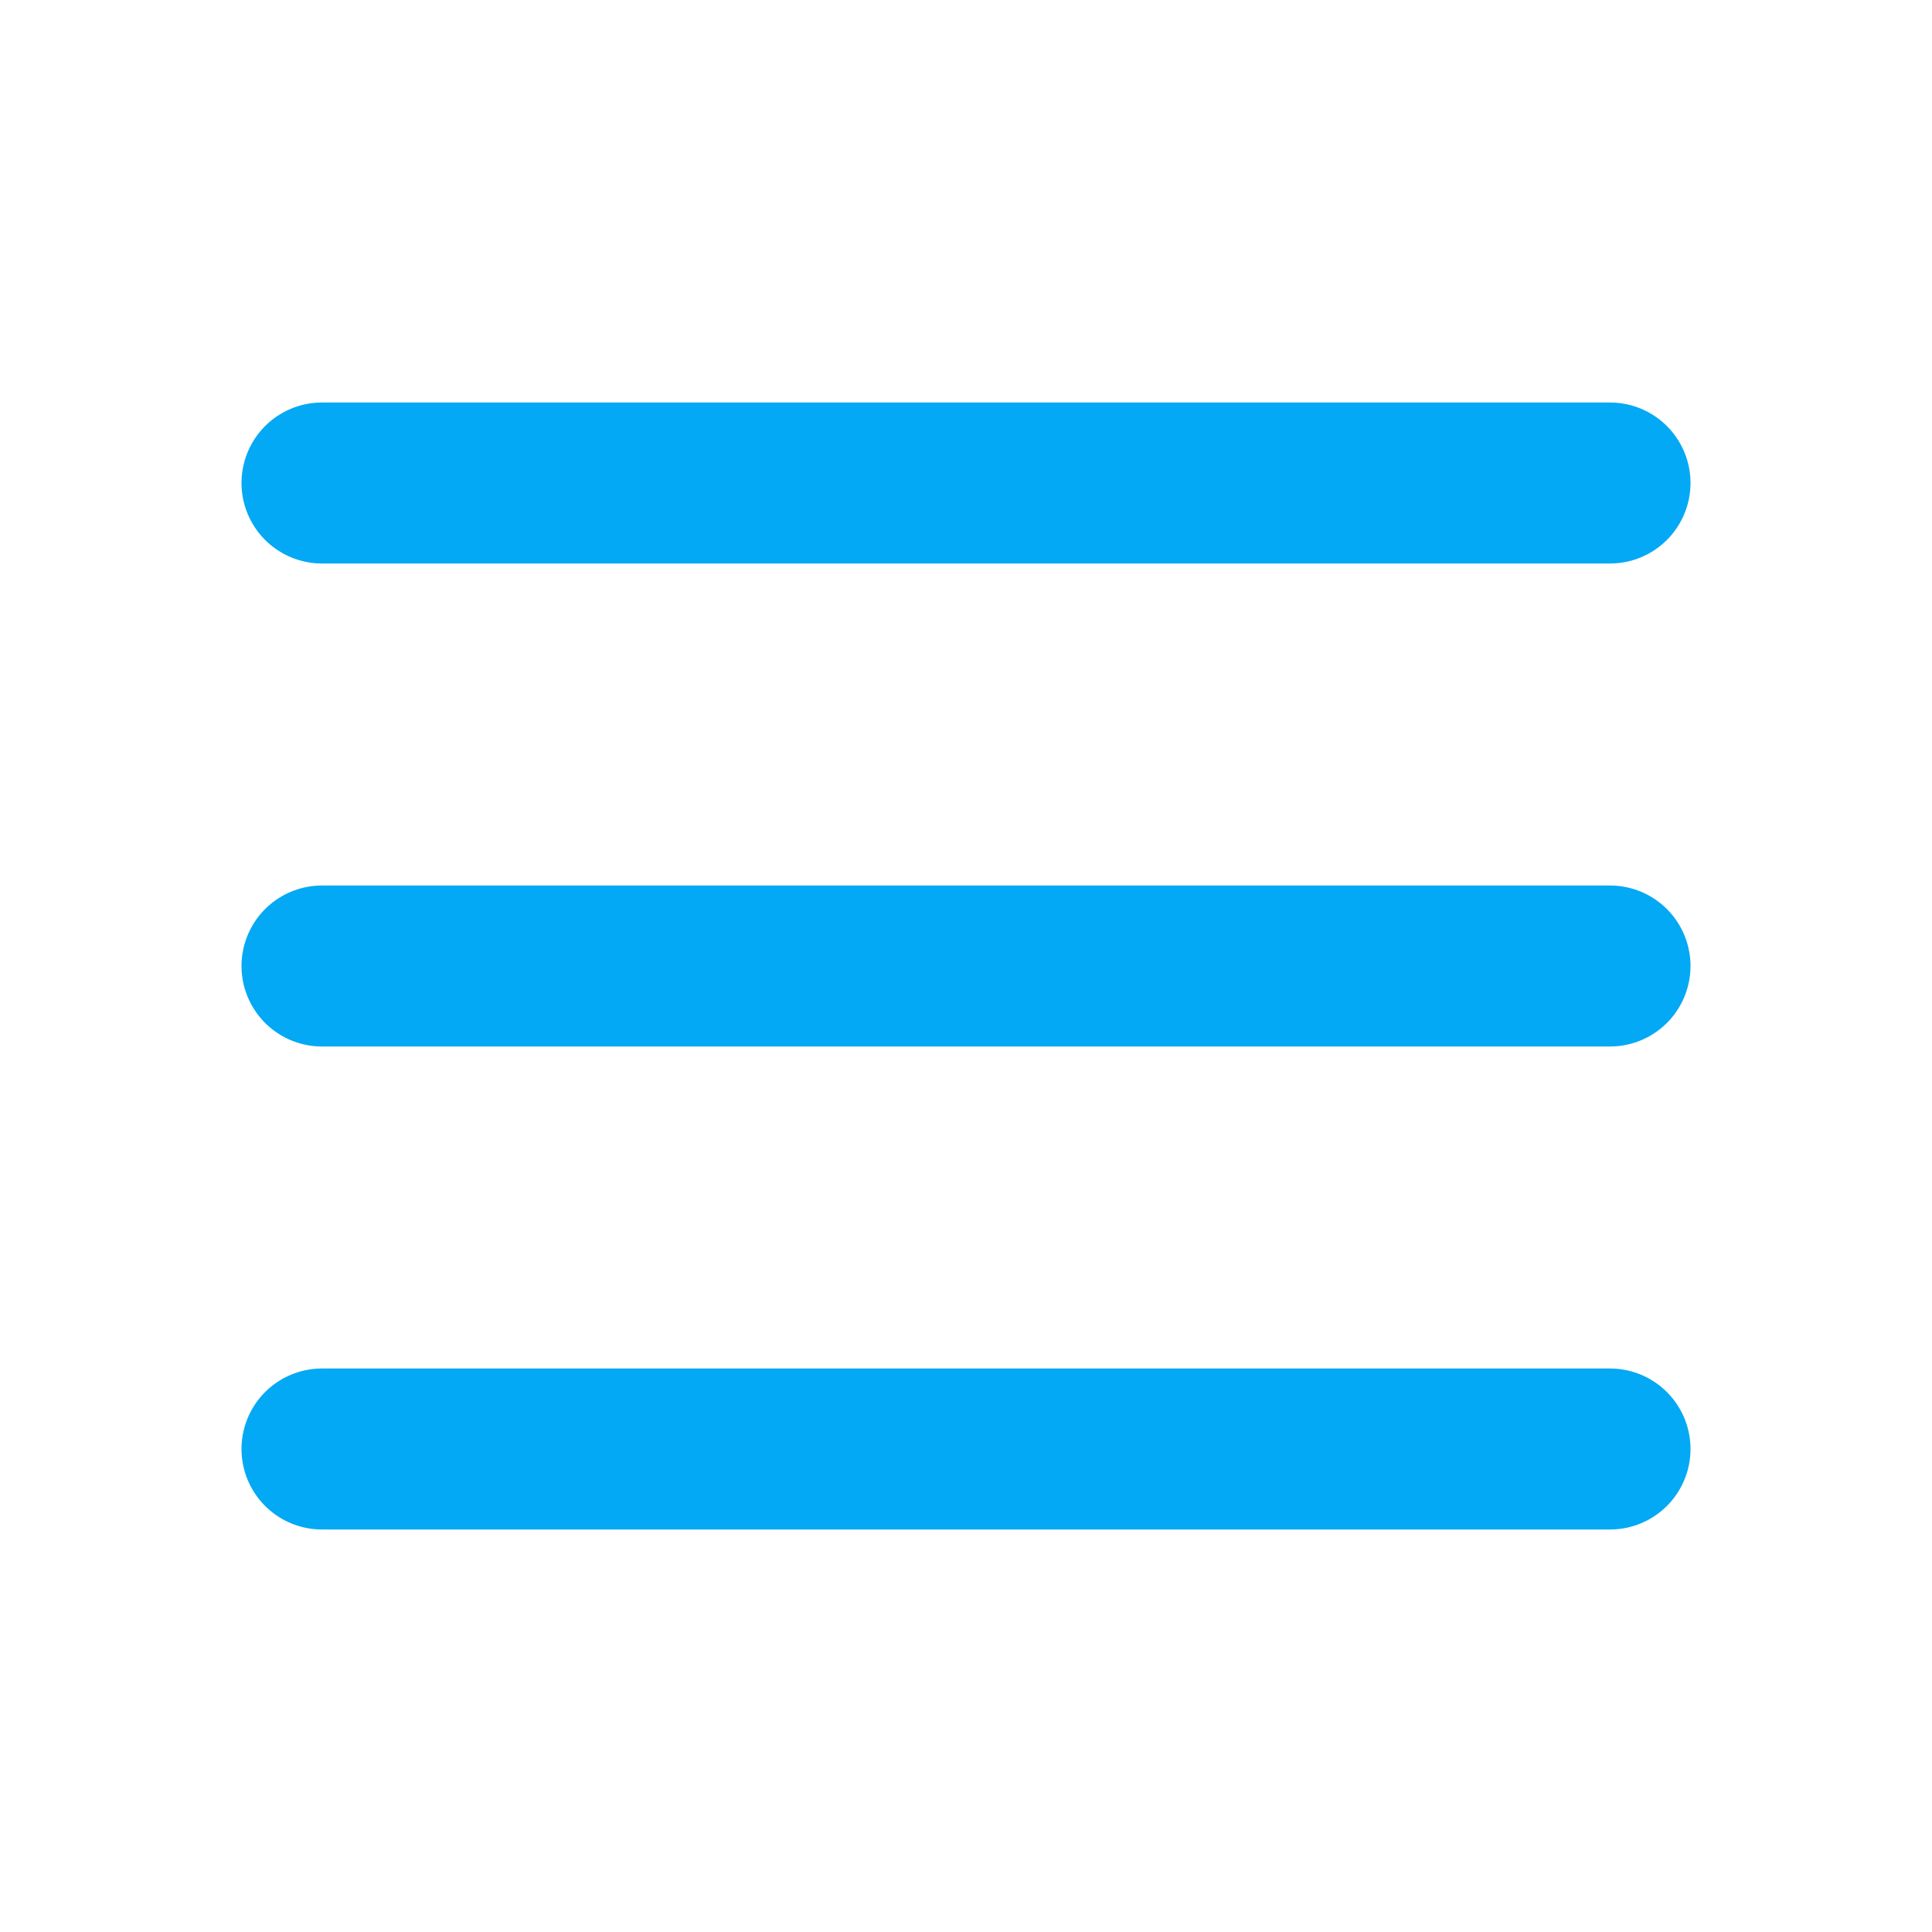
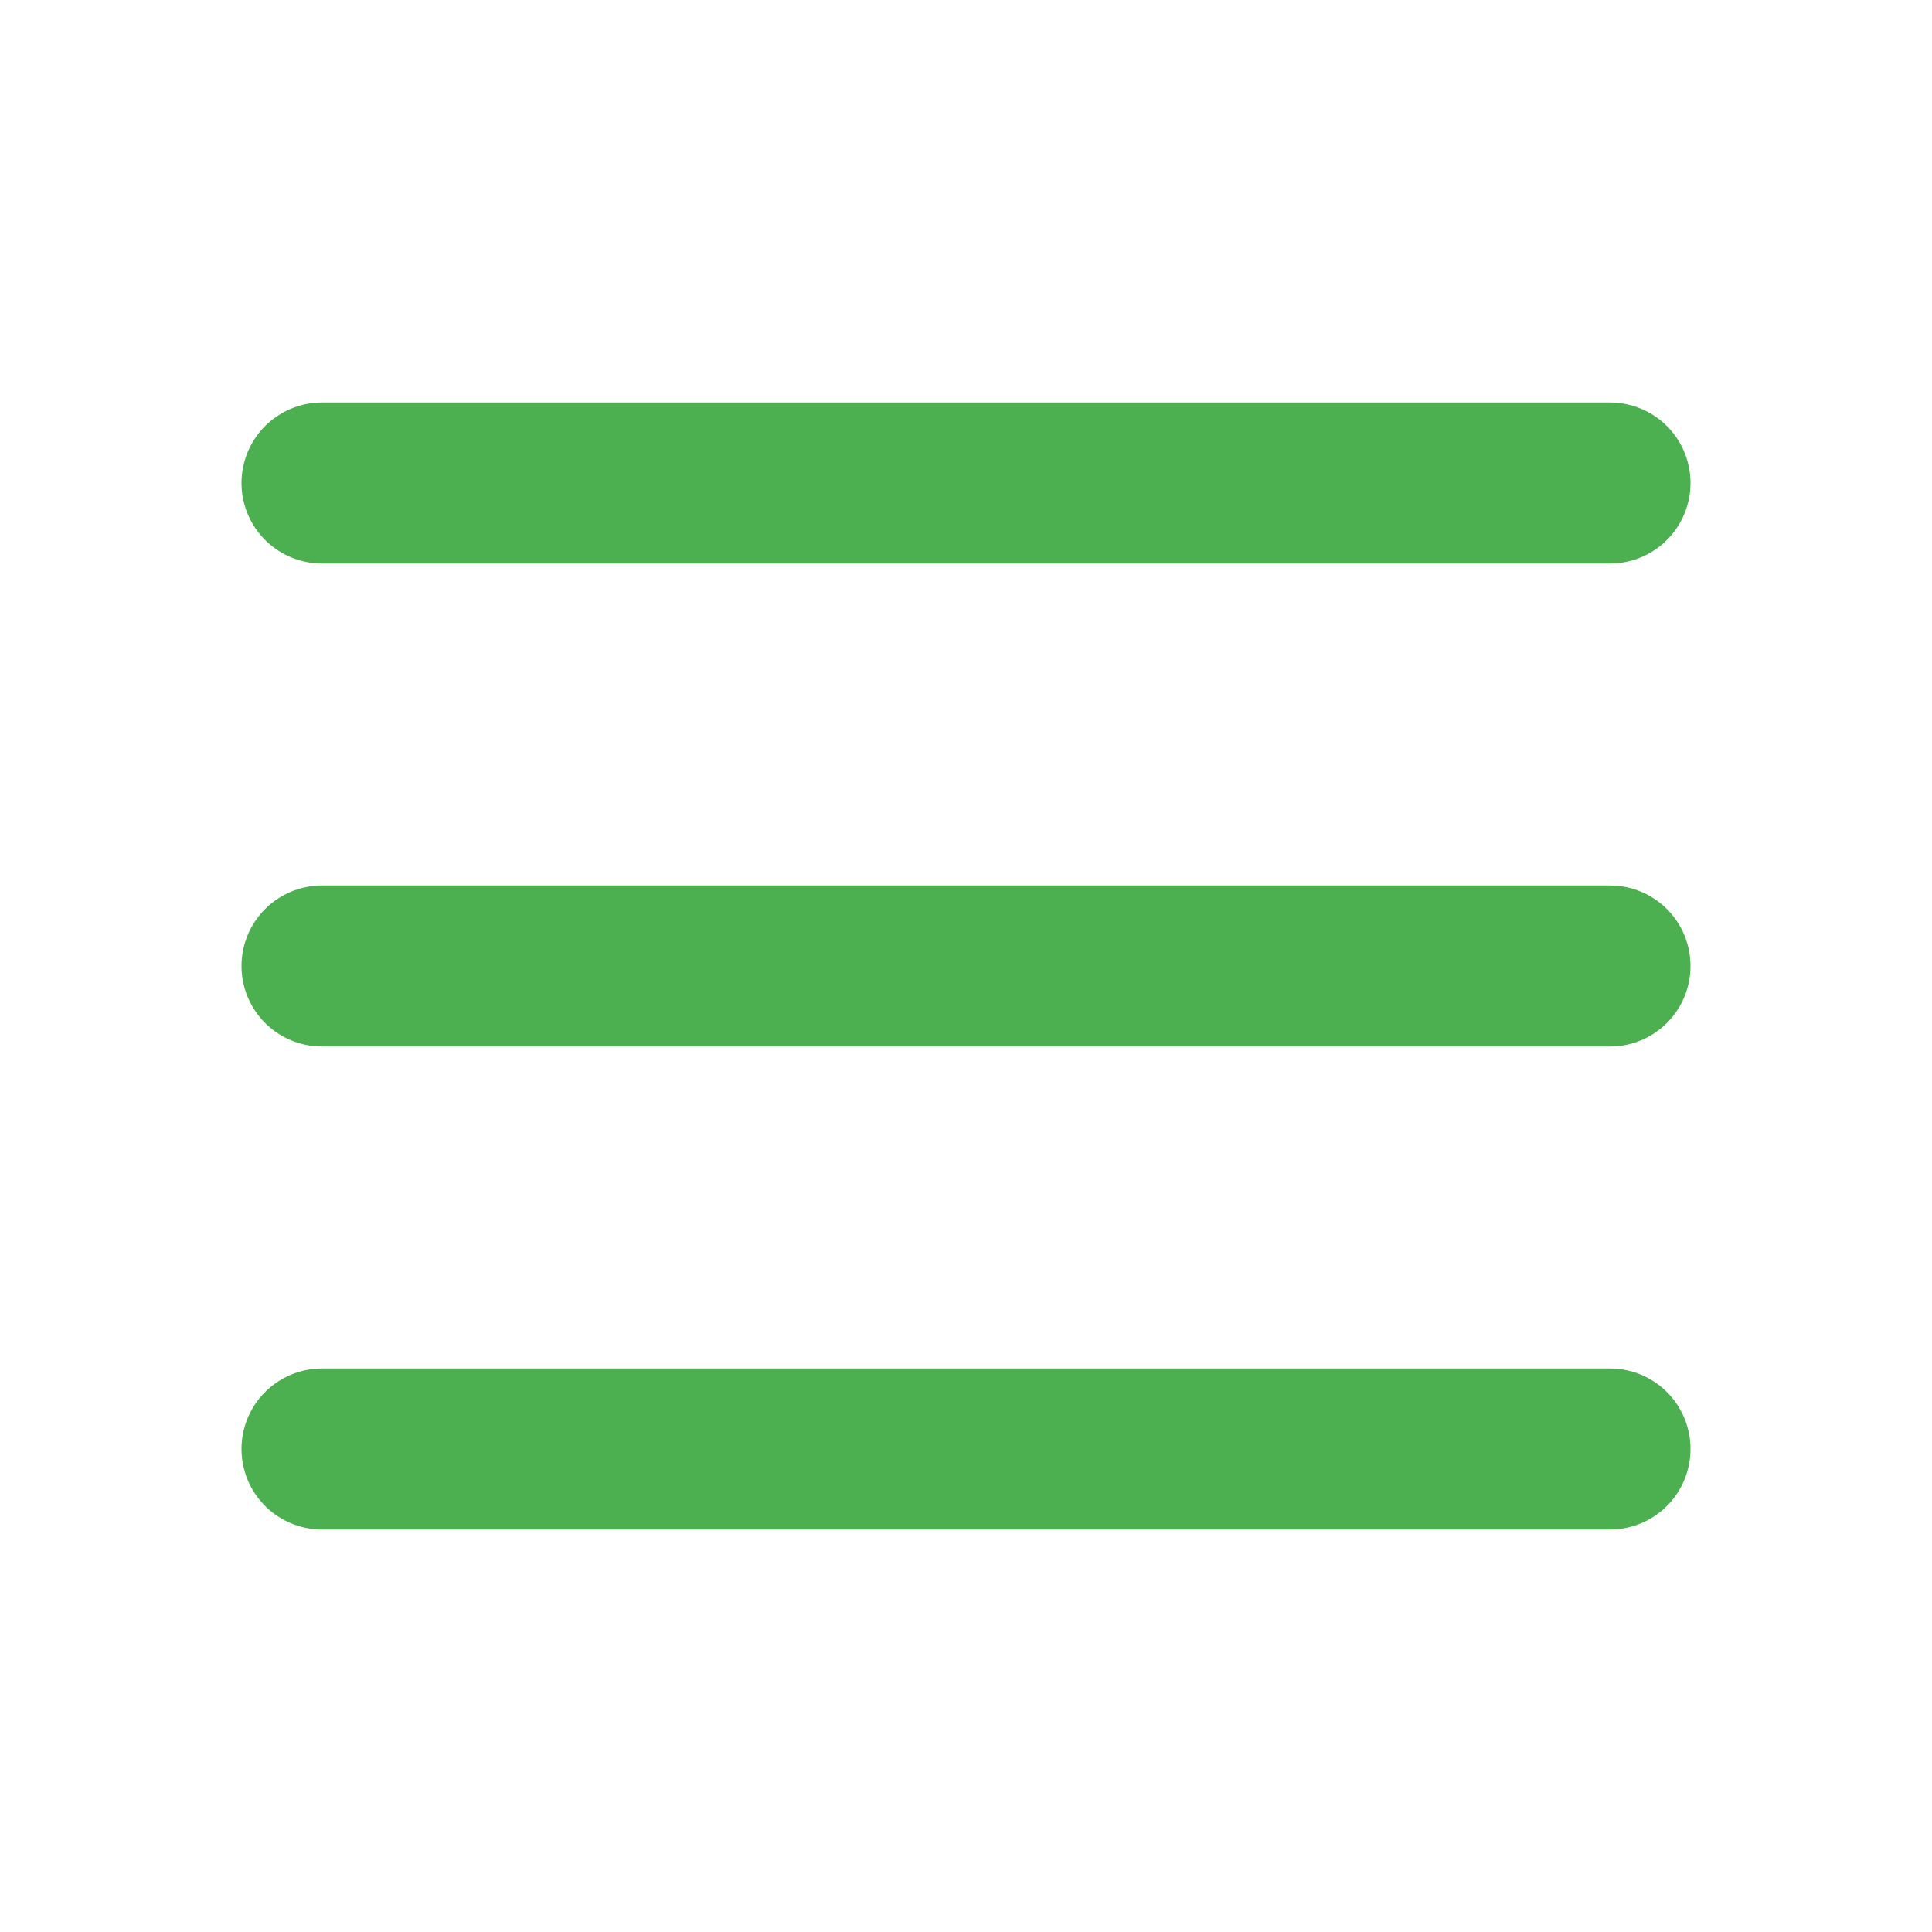
- <svg xmlns="http://www.w3.org/2000/svg" class="icon icon-tabler icon-tabler-align-justified" width="16" height="16" viewBox="0 0 24 24" stroke-width="2" stroke="#03A9F4" fill="none" stroke-linecap="round" stroke-linejoin="round">
+ <svg xmlns="http://www.w3.org/2000/svg" class="icon icon-tabler icon-tabler-align-justified" width="16" height="16" viewBox="0 0 24 24" stroke-width="2" stroke="#4CAF50" fill="none" stroke-linecap="round" stroke-linejoin="round">
  <path stroke="none" d="M0 0h24v24H0z" />
  <line x1="4" y1="6" x2="20" y2="6" />
  <line x1="4" y1="12" x2="20" y2="12" />
  <line x1="4" y1="18" x2="20" y2="18" />
</svg>
